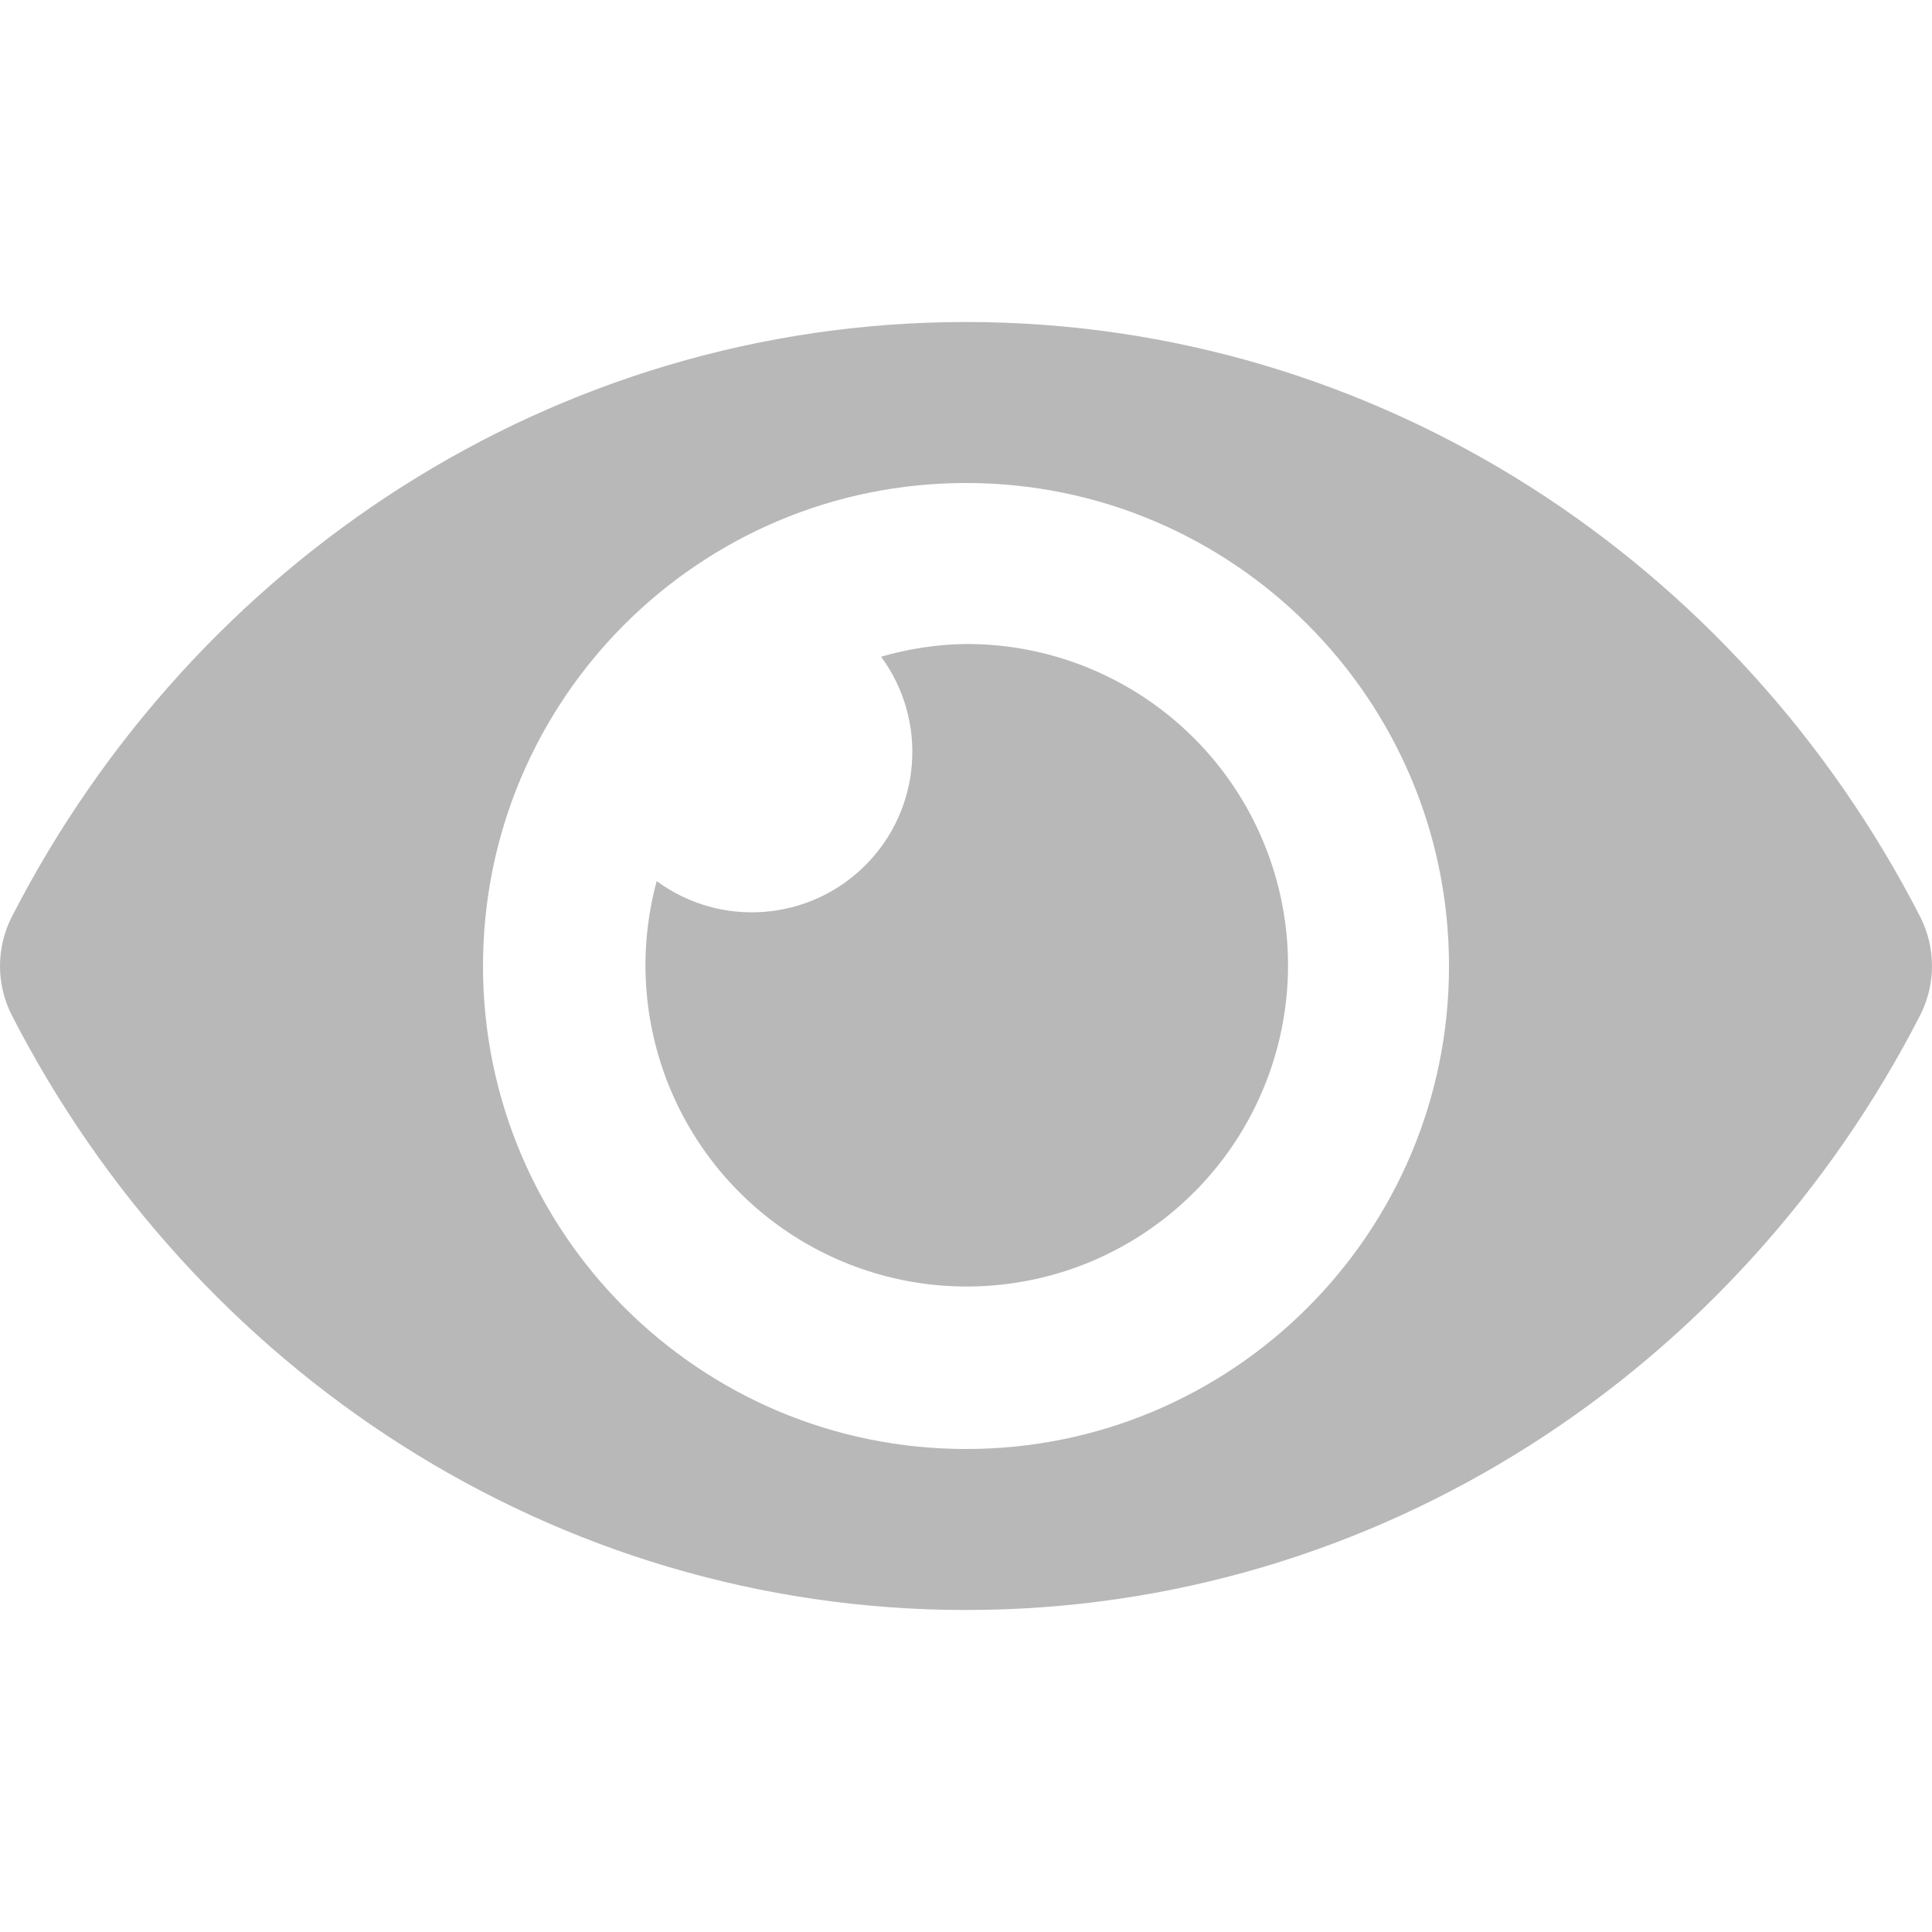
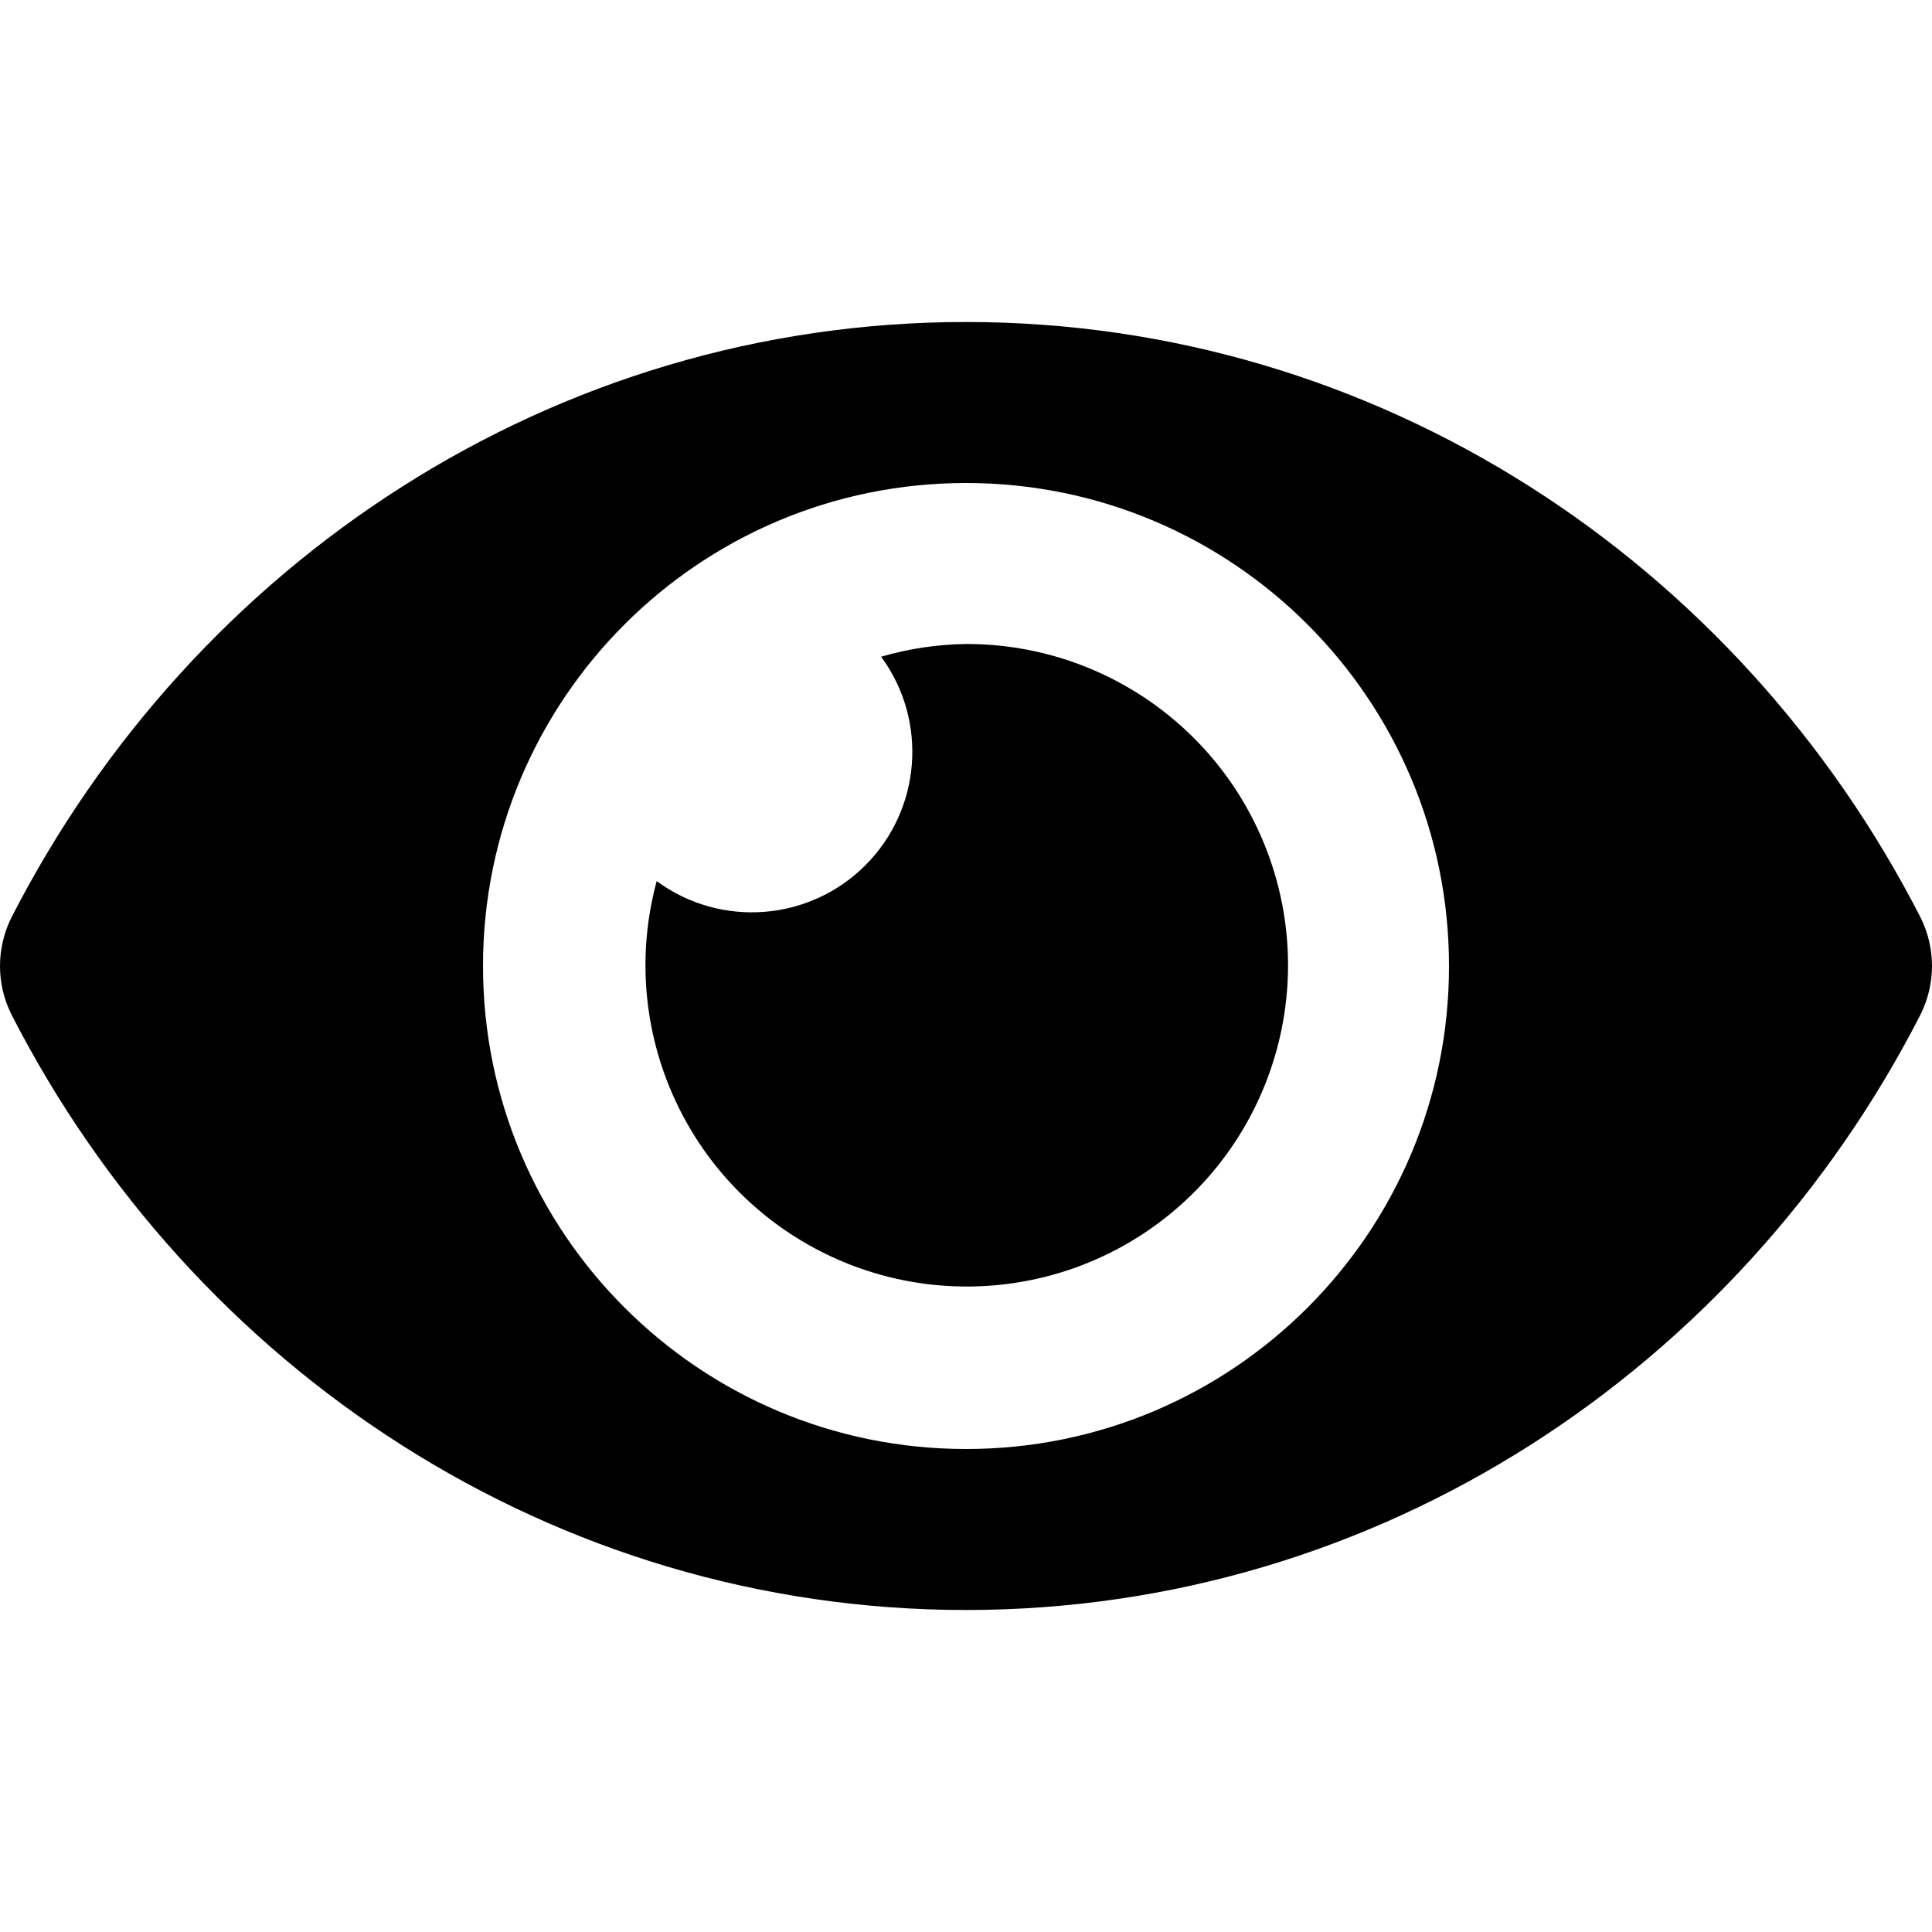
- <svg xmlns="http://www.w3.org/2000/svg" stroke="#B8B8B8" fill="#B8B8B8" stroke-width="0" viewBox="0 0 576 512" height="1em" width="1em">
+ <svg xmlns="http://www.w3.org/2000/svg" stroke="#B8B8B8" fill="currentcolor" stroke-width="0" viewBox="0 0 576 512" height="1em" width="1em">
  <path d="M572.52 241.4C518.29 135.59 410.93 64 288 64S57.68 135.64 3.48 241.41a32.35 32.35 0 0 0 0 29.19C57.71 376.41 165.07 448 288 448s230.32-71.64 284.52-177.41a32.35 32.35 0 0 0 0-29.19zM288 400a144 144 0 1 1 144-144 143.93 143.93 0 0 1-144 144zm0-240a95.31 95.31 0 0 0-25.31 3.79 47.85 47.85 0 0 1-66.9 66.9A95.78 95.78 0 1 0 288 160z" />
</svg>
